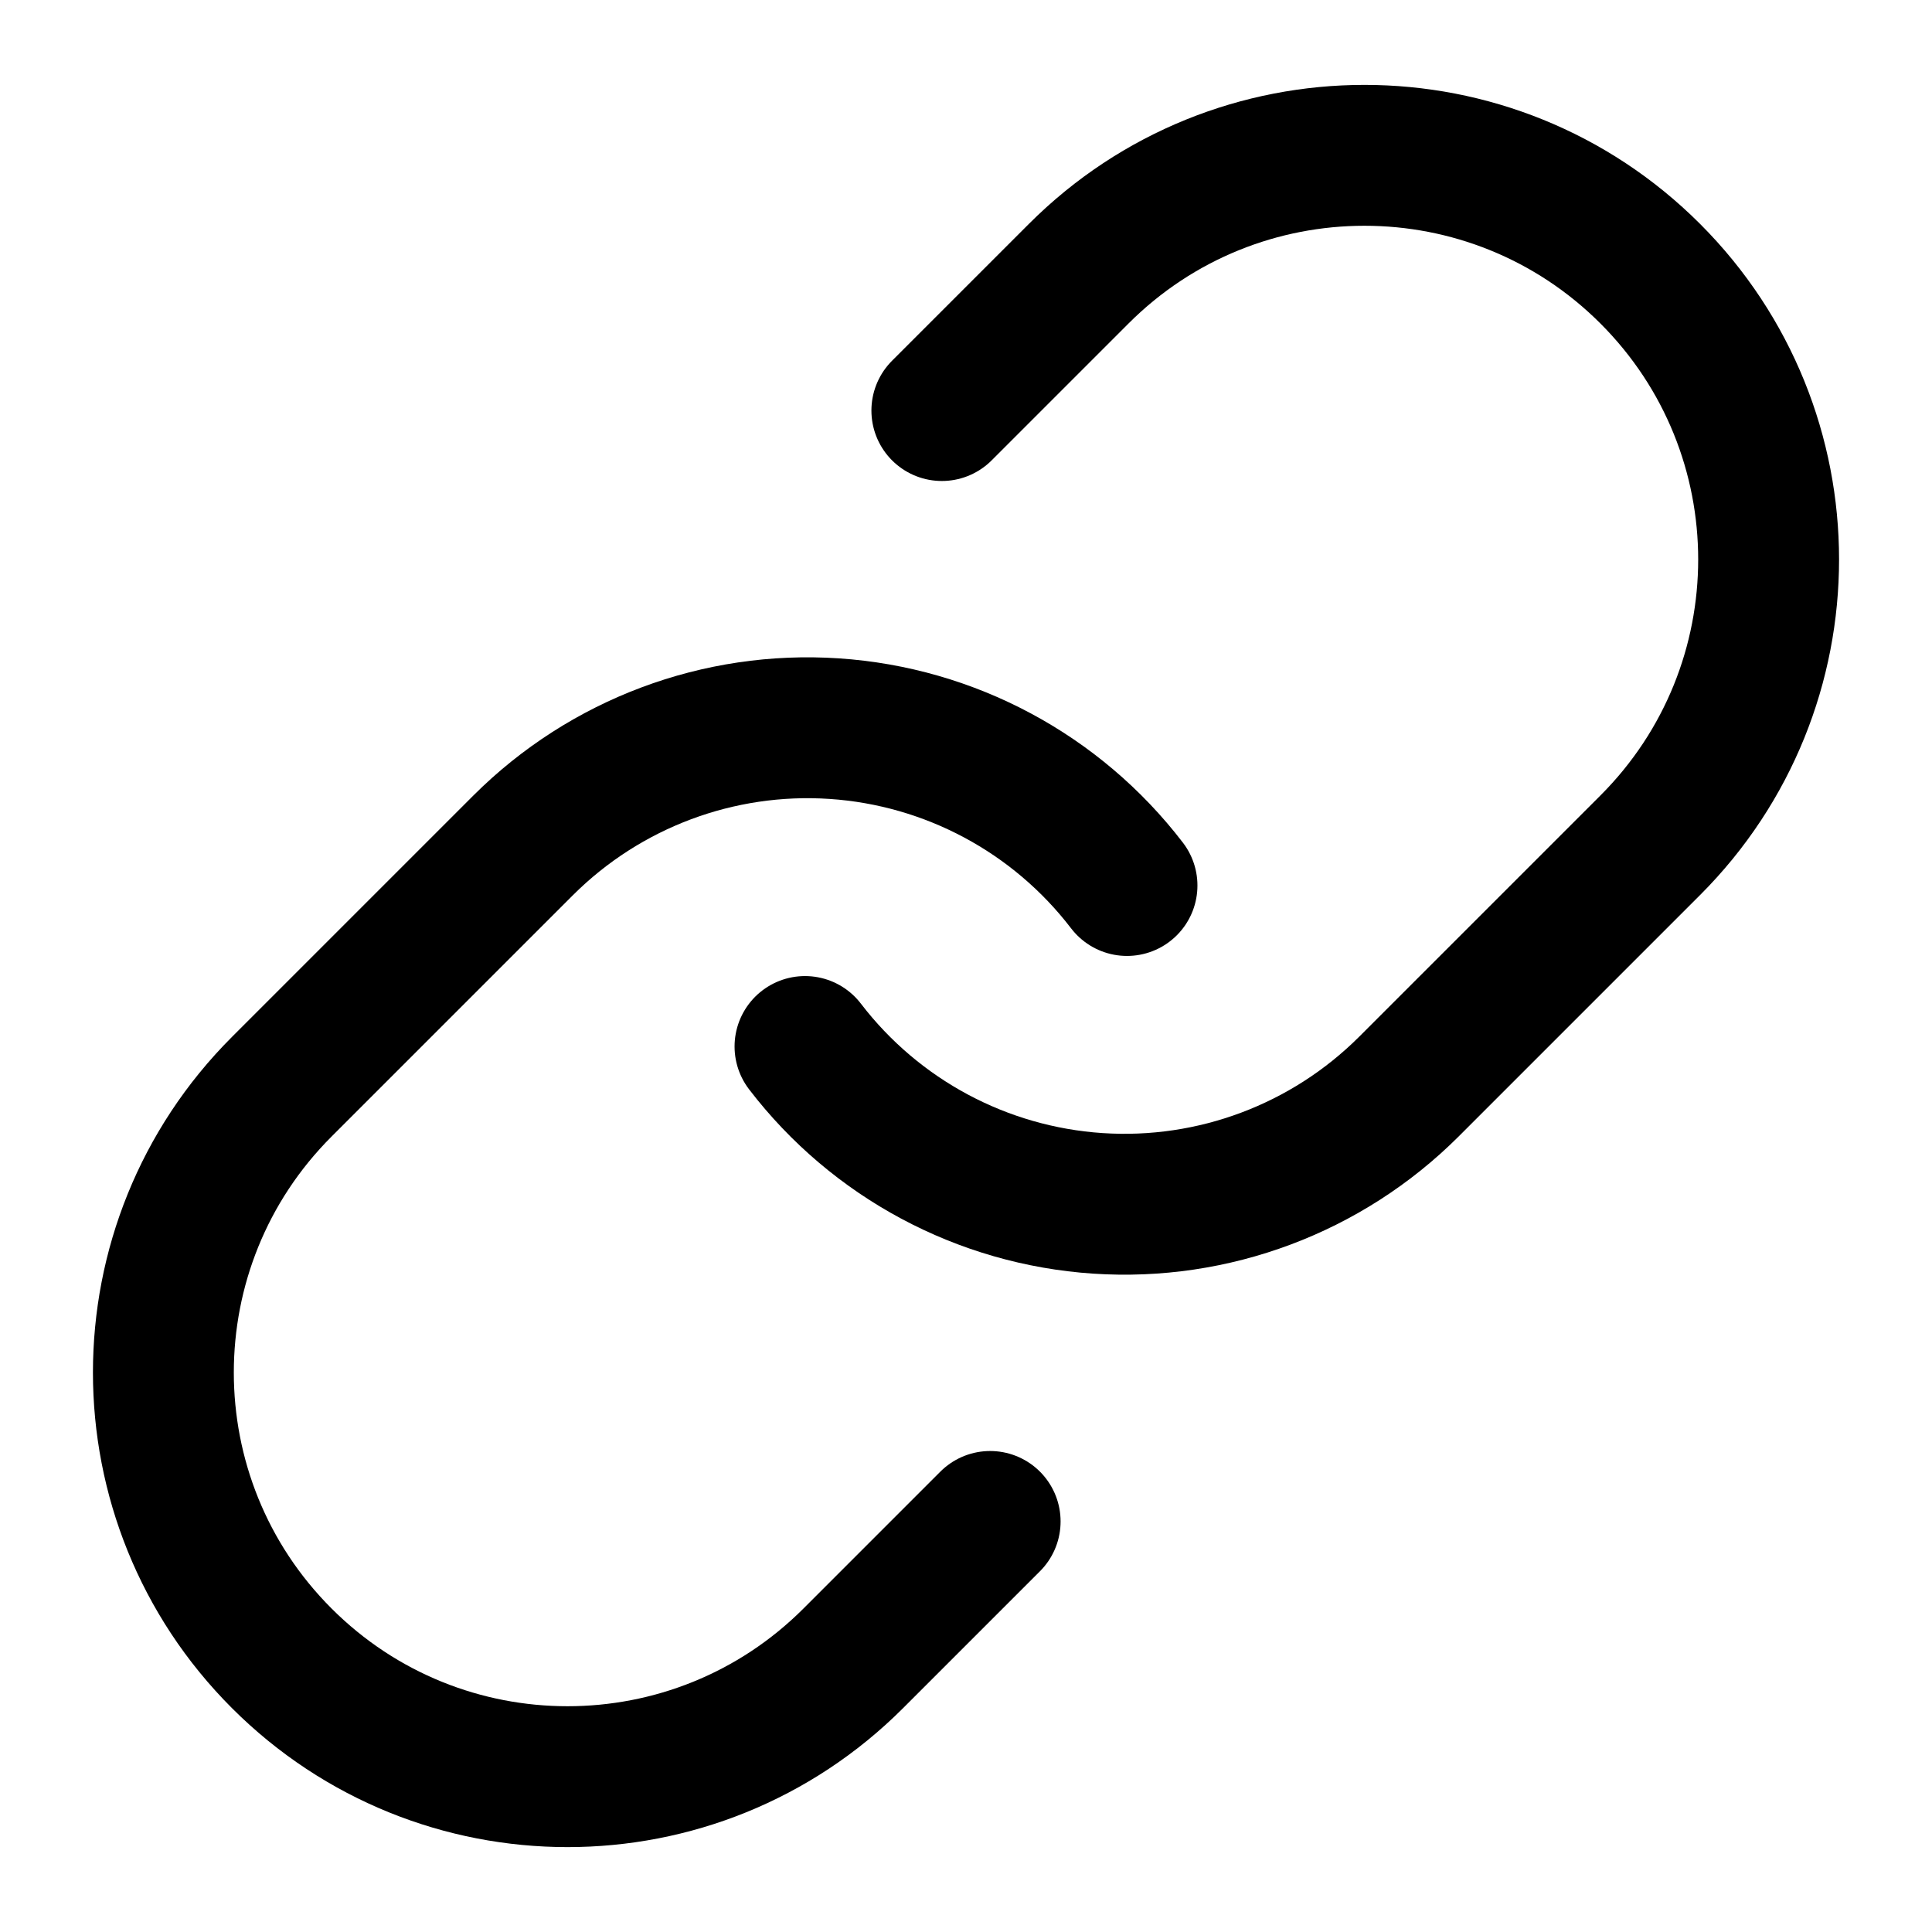
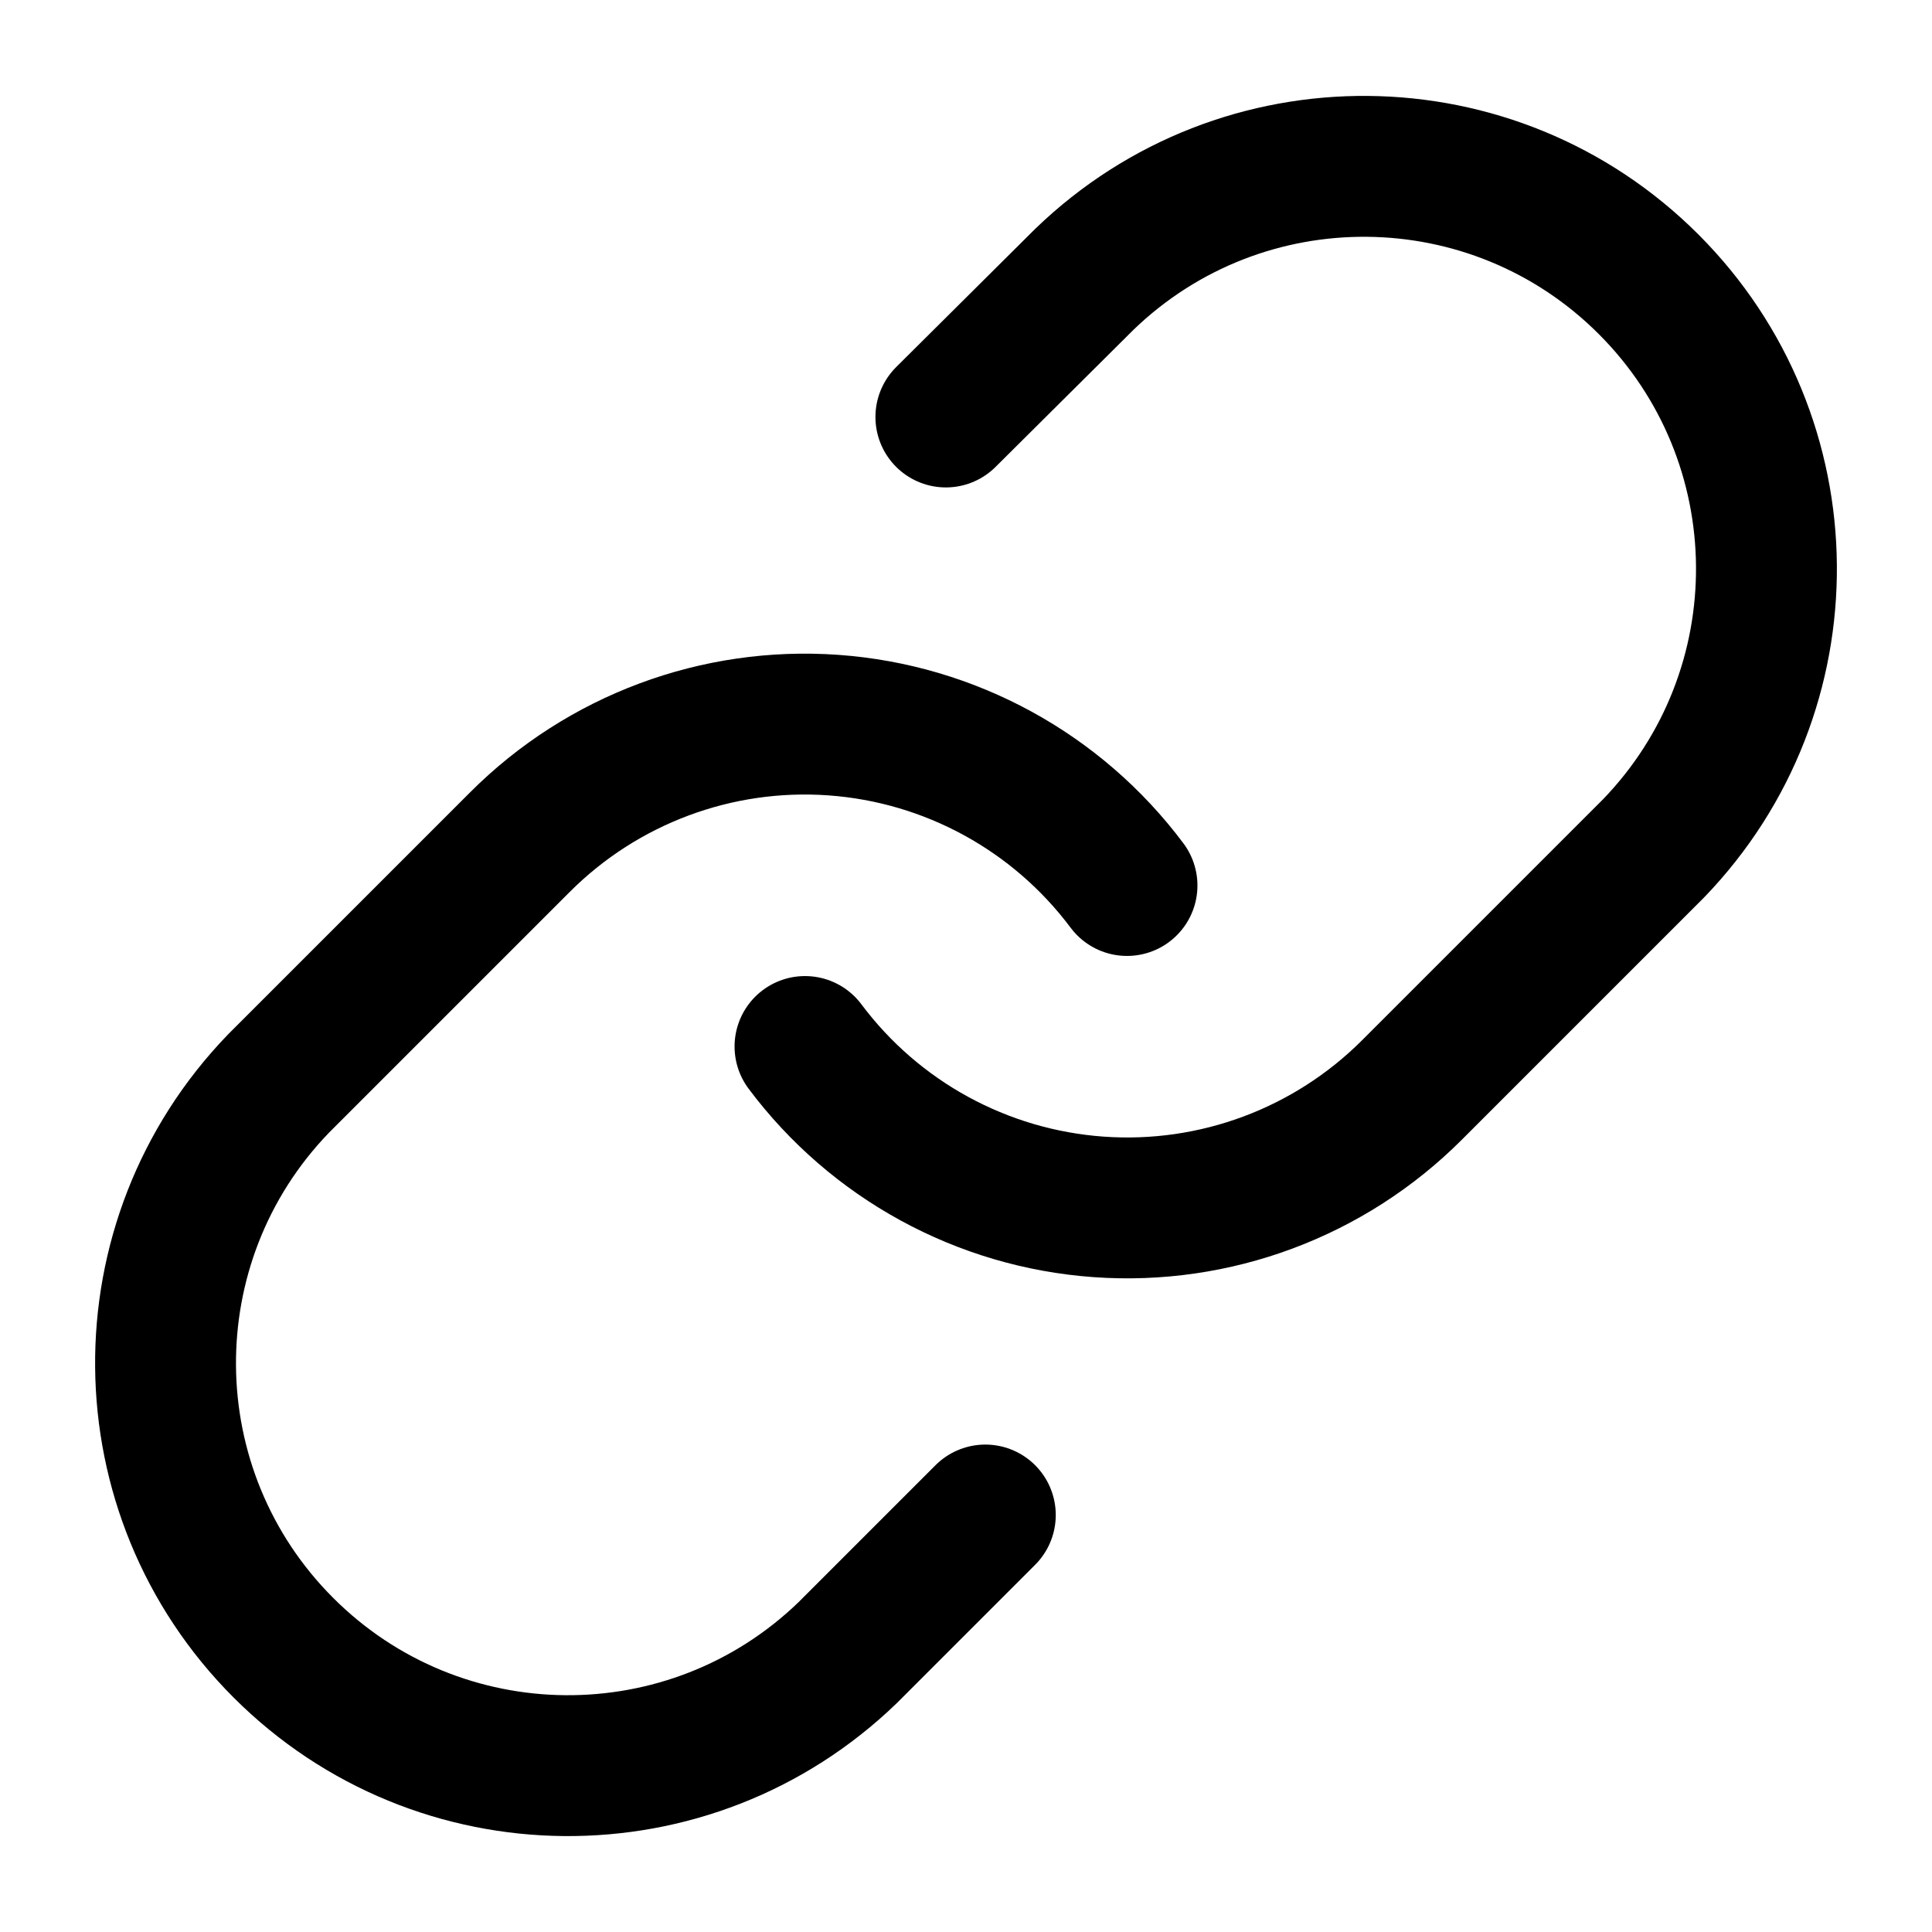
- <svg xmlns="http://www.w3.org/2000/svg" width="24" height="24" viewBox="0 0 24 24" fill="none" stroke="#000000" stroke-width="1.75" stroke-linecap="round" stroke-linejoin="round">
-   <path d="M10 13a5 5 0 0 0 7.5.5l3-3a5 5 0 0 0-7.1-7.1l-1.7 1.7" />
-   <path d="M14 11a5 5 0 0 0-7.5-.5l-3 3a5 5 0 0 0 7.1 7.1l1.7-1.7" />
+ <svg xmlns="http://www.w3.org/2000/svg" width="24" height="24" viewBox="0 0 24 24" stroke="#000000" stroke-width="1.75" stroke-linecap="round" stroke-linejoin="round" fill="none">
+   <path d="M10 13a5 5 0 0 0 7.54.54l3-3a5 5 0 0 0-7.07-7.07l-1.72 1.71" />
+   <path d="M14 11a5 5 0 0 0-7.54-.54l-3 3a5 5 0 0 0 7.07 7.07l1.71-1.71" />
</svg>
